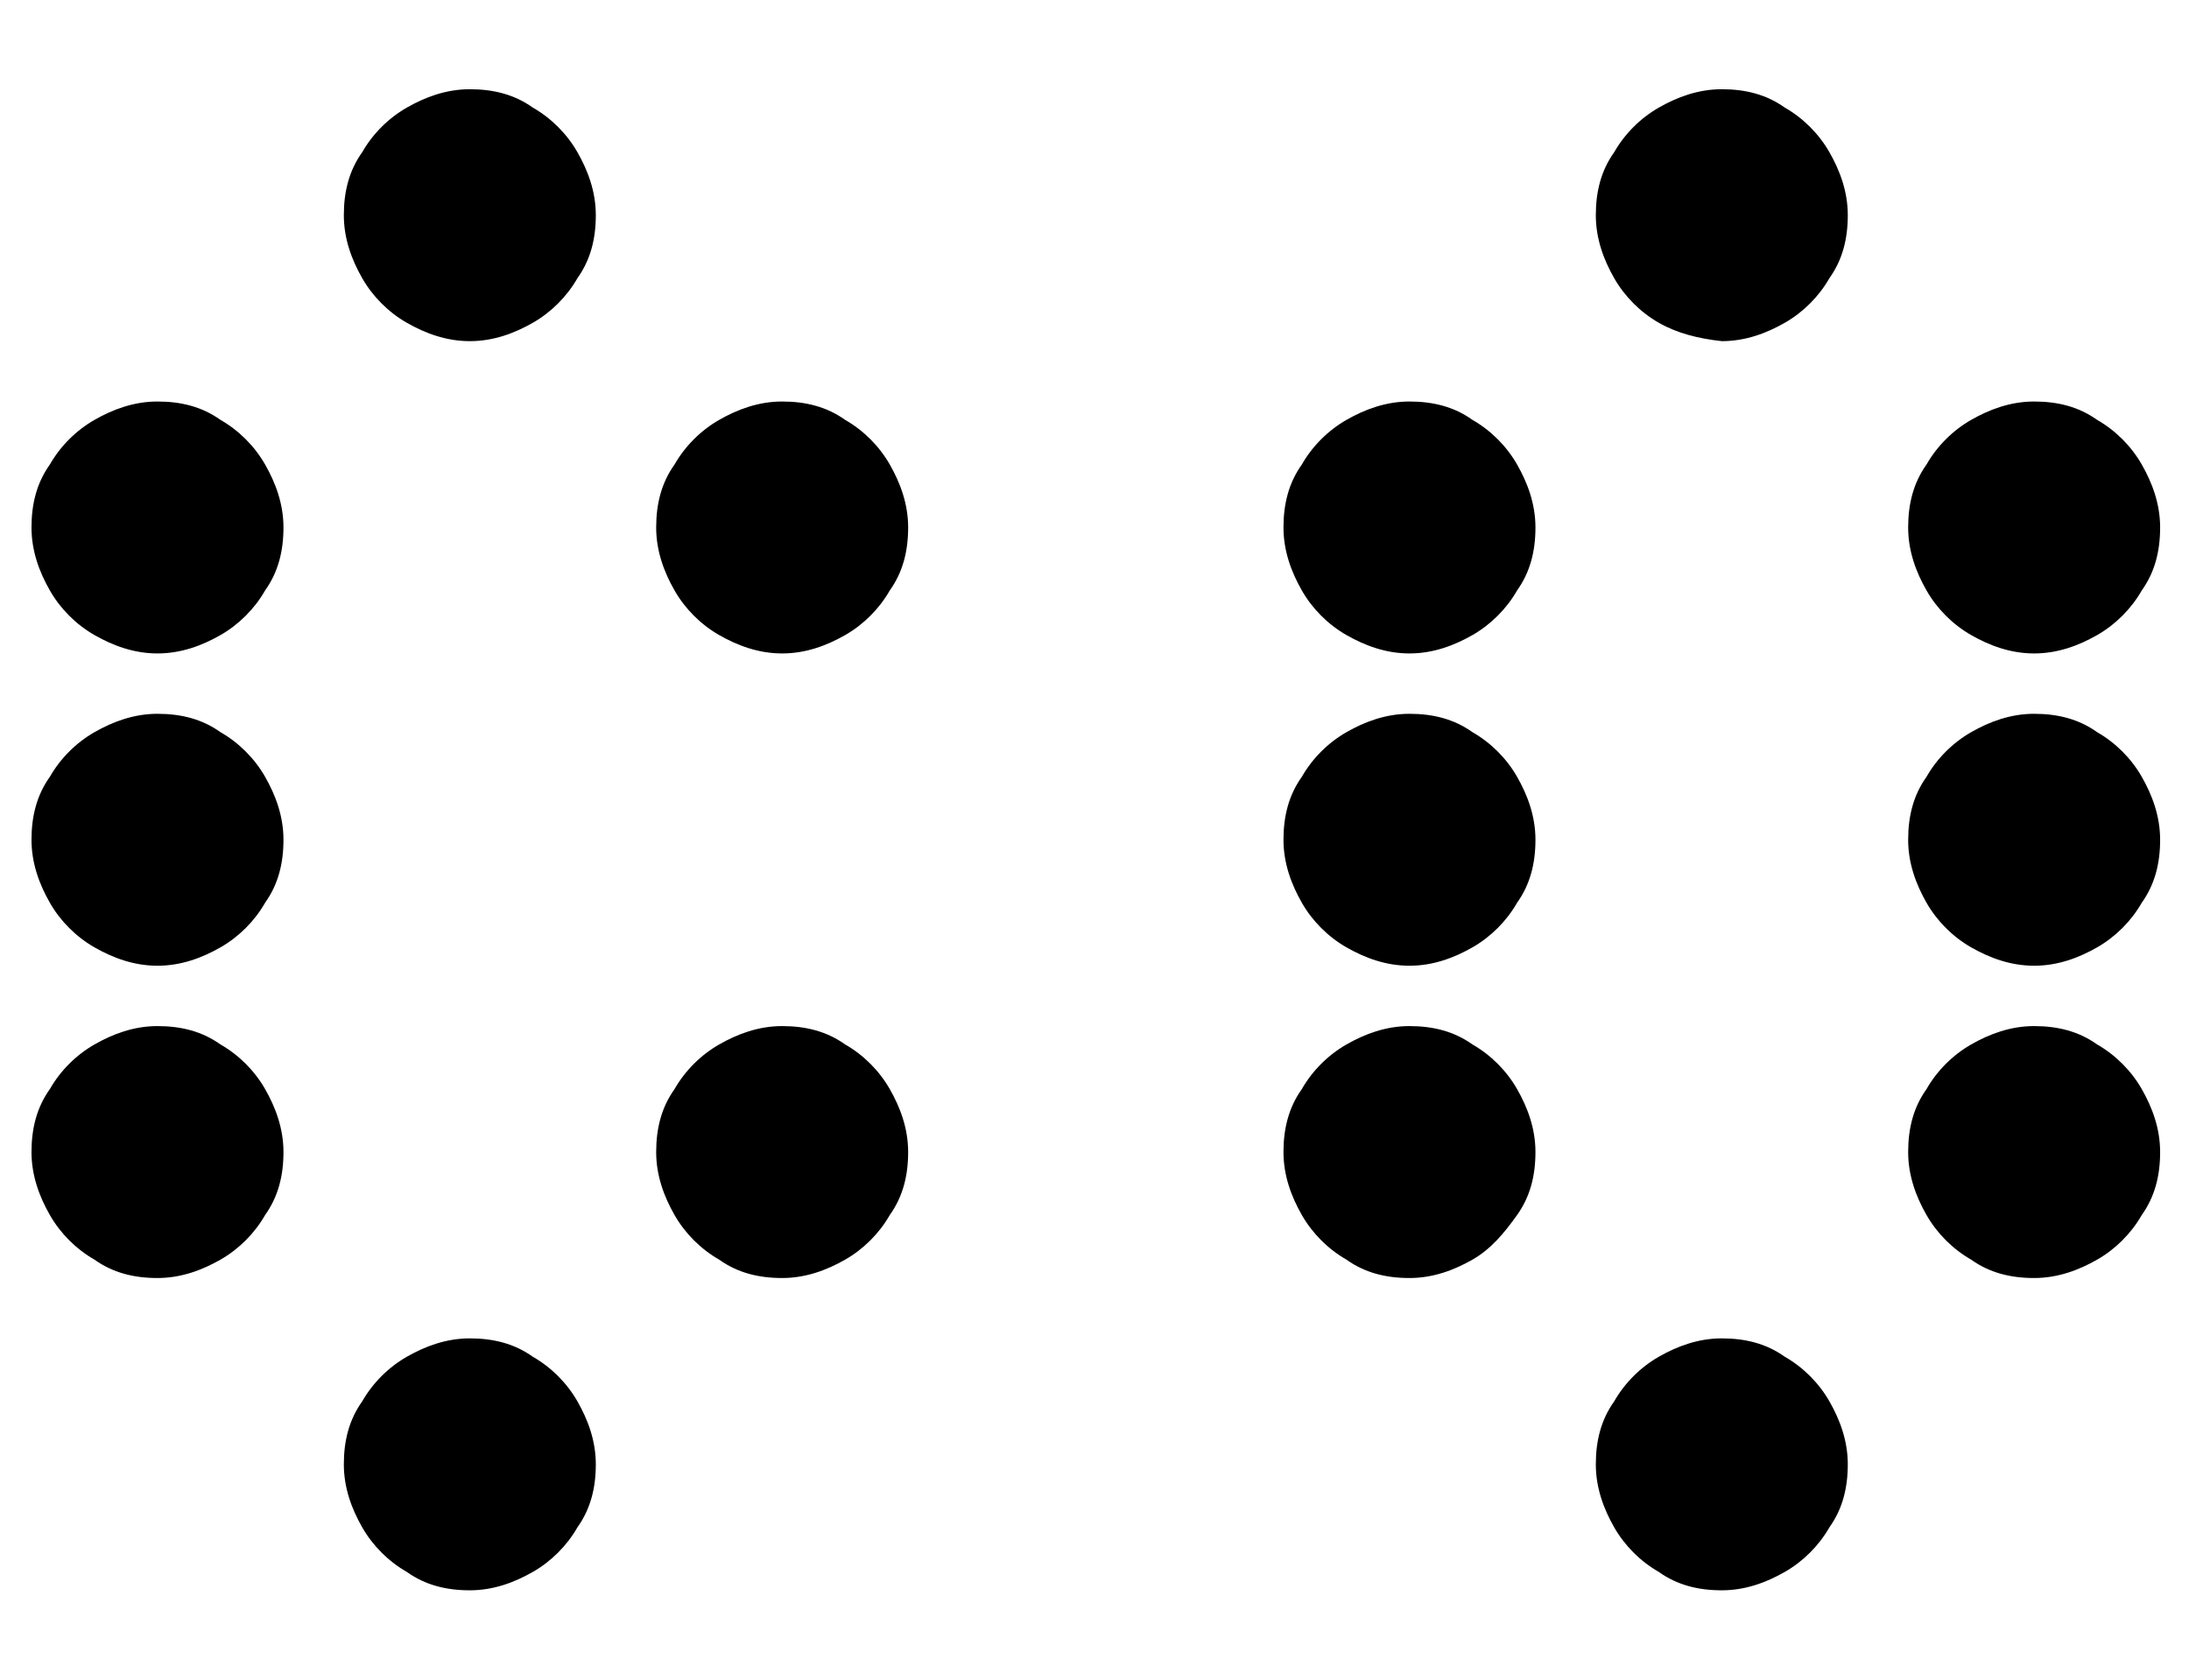
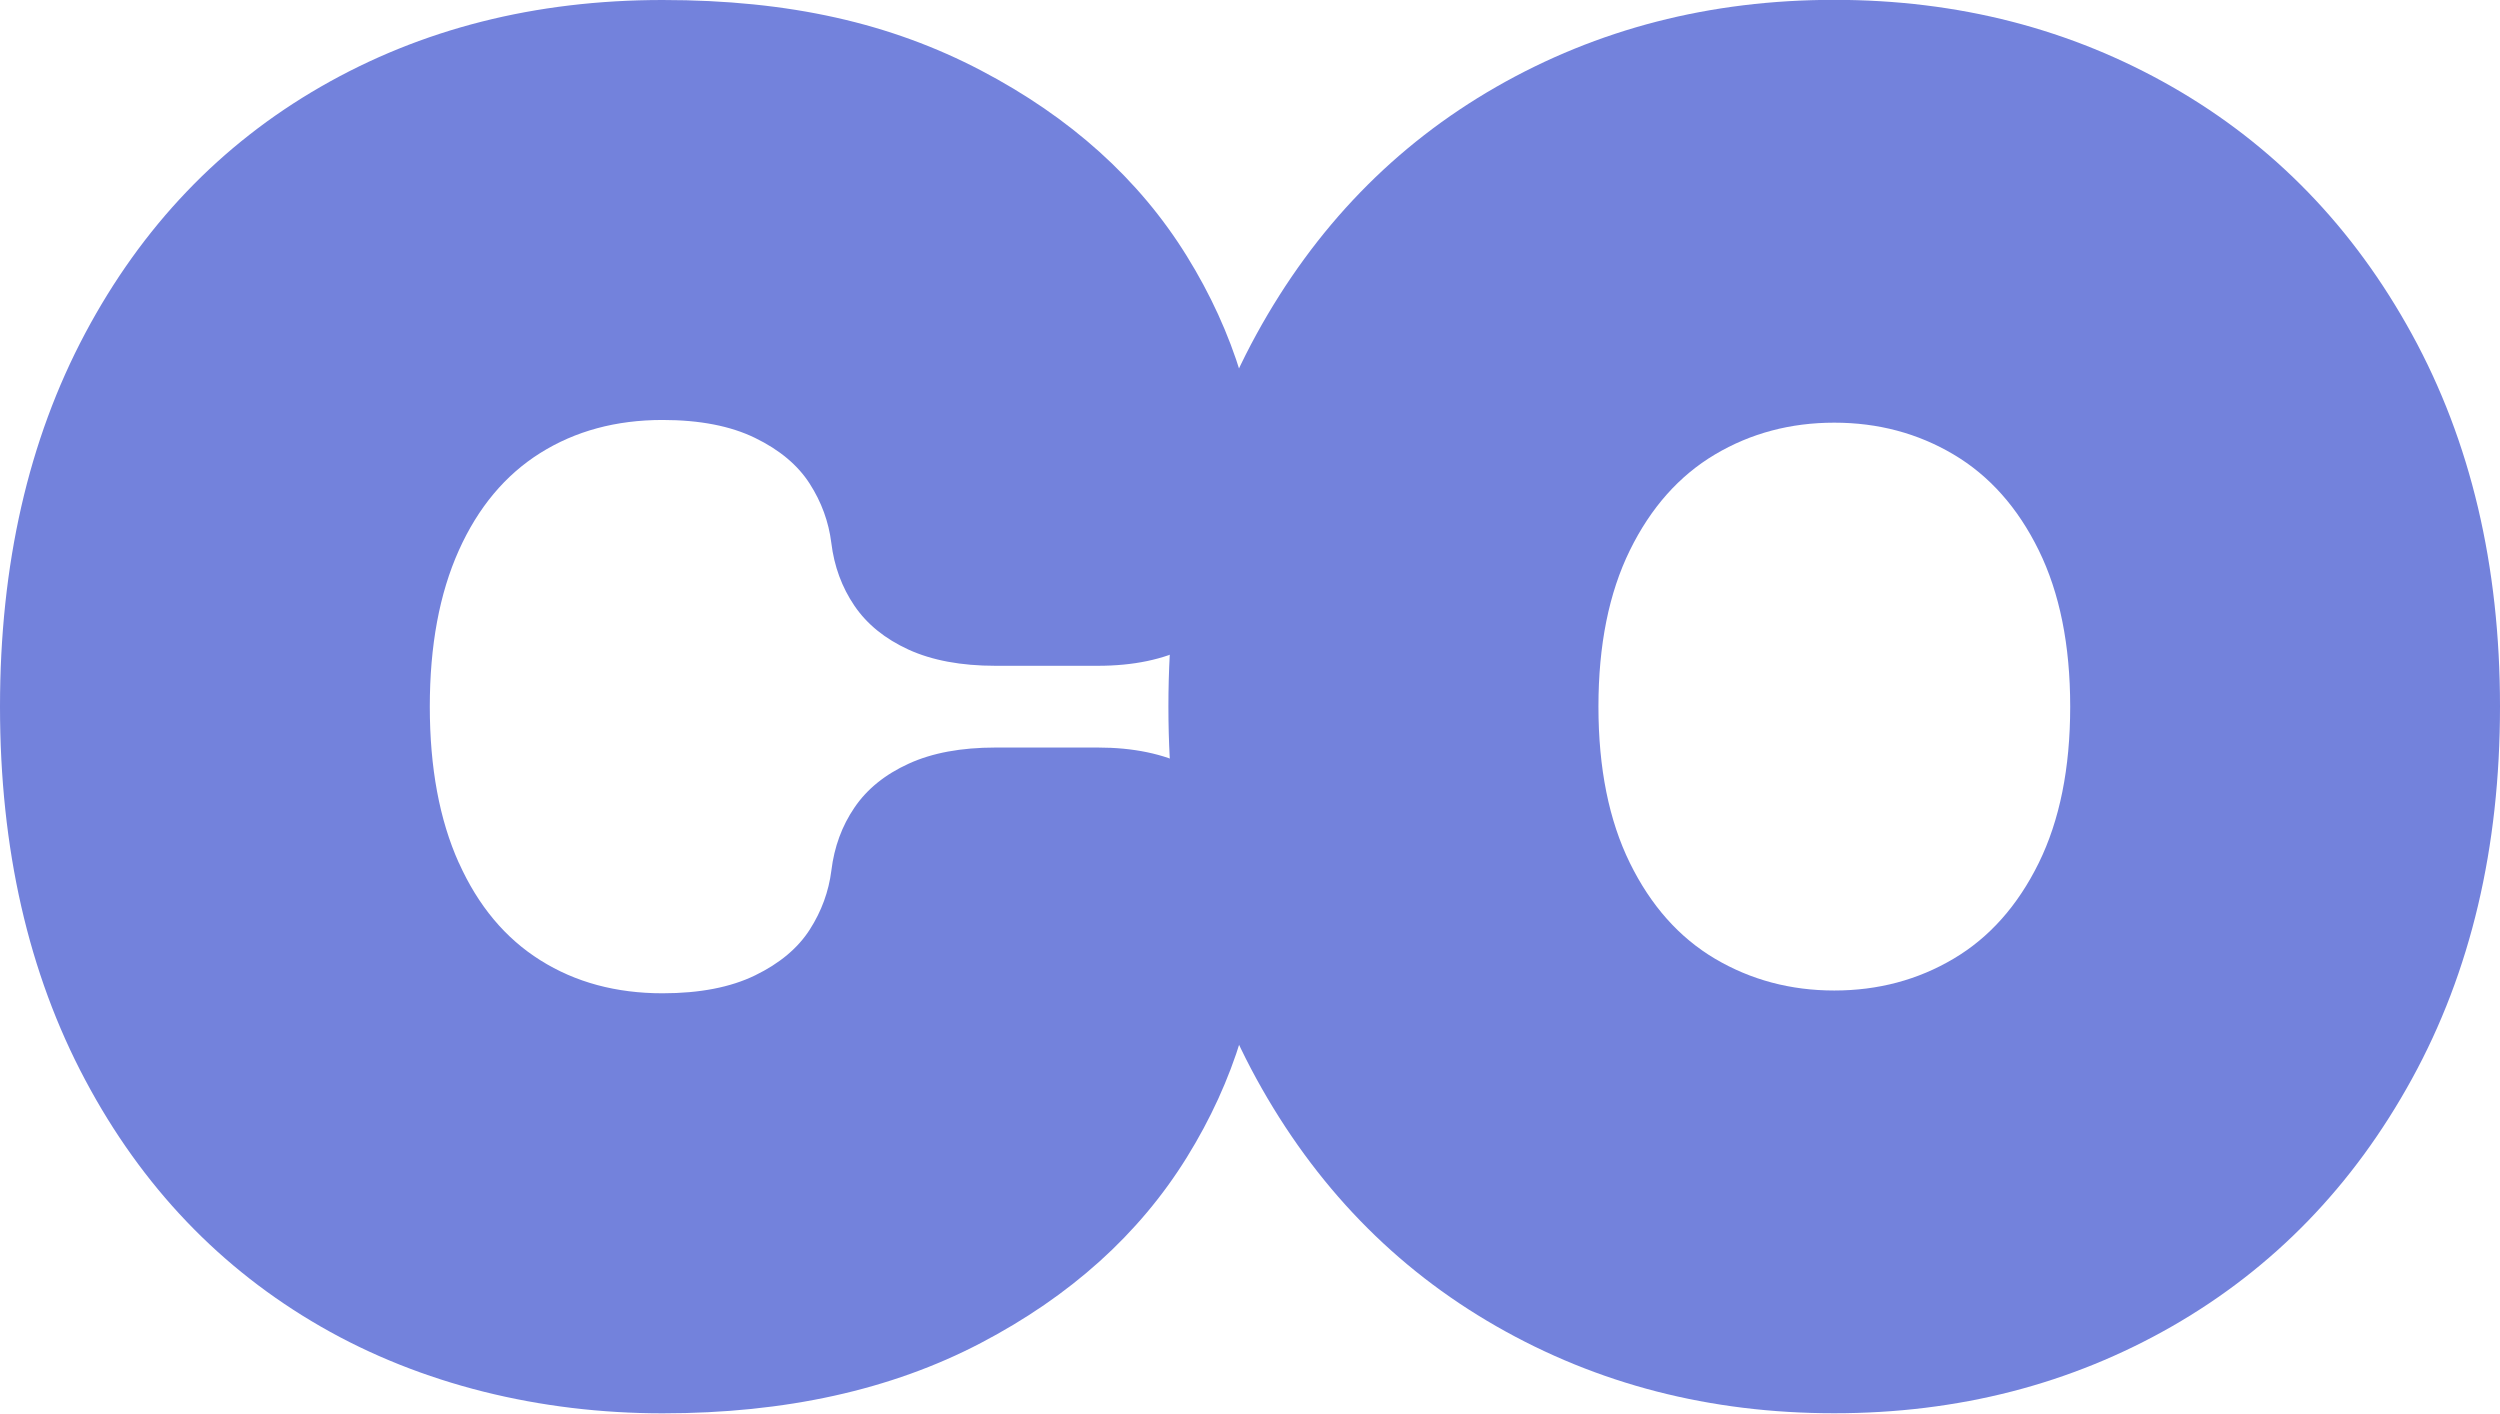
- <svg xmlns="http://www.w3.org/2000/svg" version="1.1" id="Calque_1" x="0px" y="0px" viewBox="0 0 83.4 64" style="enable-background:new 0 0 83.4 64;" xml:space="preserve">
-   <g>
-     <path d="M3.6,24.2c-0.7-0.4-1.3-1-1.7-1.7c-0.4-0.7-0.7-1.5-0.7-2.4c0-0.9,0.2-1.7,0.7-2.4c0.4-0.7,1-1.3,1.7-1.7s1.5-0.7,2.4-0.7   s1.7,0.2,2.4,0.7c0.7,0.4,1.3,1,1.7,1.7c0.4,0.7,0.7,1.5,0.7,2.4c0,0.9-0.2,1.7-0.7,2.4c-0.4,0.7-1,1.3-1.7,1.7S6.9,24.9,6,24.9   S4.3,24.6,3.6,24.2z M3.6,36.1c-0.7-0.4-1.3-1-1.7-1.7c-0.4-0.7-0.7-1.5-0.7-2.4c0-0.9,0.2-1.7,0.7-2.4c0.4-0.7,1-1.3,1.7-1.7   s1.5-0.7,2.4-0.7s1.7,0.2,2.4,0.7c0.7,0.4,1.3,1,1.7,1.7c0.4,0.7,0.7,1.5,0.7,2.4c0,0.9-0.2,1.7-0.7,2.4c-0.4,0.7-1,1.3-1.7,1.7   c-0.7,0.4-1.5,0.7-2.4,0.7S4.3,36.5,3.6,36.1z M3.6,48c-0.7-0.4-1.3-1-1.7-1.7s-0.7-1.5-0.7-2.4s0.2-1.7,0.7-2.4   c0.4-0.7,1-1.3,1.7-1.7c0.7-0.4,1.5-0.7,2.4-0.7s1.7,0.2,2.4,0.7c0.7,0.4,1.3,1,1.7,1.7c0.4,0.7,0.7,1.5,0.7,2.4s-0.2,1.7-0.7,2.4   c-0.4,0.7-1,1.3-1.7,1.7c-0.7,0.4-1.5,0.7-2.4,0.7S4.3,48.5,3.6,48z M15.5,12.3c-0.7-0.4-1.3-1-1.7-1.7c-0.4-0.7-0.7-1.5-0.7-2.4   s0.2-1.7,0.7-2.4c0.4-0.7,1-1.3,1.7-1.7c0.7-0.4,1.5-0.7,2.4-0.7s1.7,0.2,2.4,0.7c0.7,0.4,1.3,1,1.7,1.7c0.4,0.7,0.7,1.5,0.7,2.4   s-0.2,1.7-0.7,2.4c-0.4,0.7-1,1.3-1.7,1.7c-0.7,0.4-1.5,0.7-2.4,0.7S16.2,12.7,15.5,12.3z M15.5,59.9c-0.7-0.4-1.3-1-1.7-1.7   c-0.4-0.7-0.7-1.5-0.7-2.4s0.2-1.7,0.7-2.4c0.4-0.7,1-1.3,1.7-1.7c0.7-0.4,1.5-0.7,2.4-0.7s1.7,0.2,2.4,0.7c0.7,0.4,1.3,1,1.7,1.7   c0.4,0.7,0.7,1.5,0.7,2.4s-0.2,1.7-0.7,2.4c-0.4,0.7-1,1.3-1.7,1.7c-0.7,0.4-1.5,0.7-2.4,0.7S16.2,60.4,15.5,59.9z M27.4,24.2   c-0.7-0.4-1.3-1-1.7-1.7C25.3,21.8,25,21,25,20.1c0-0.9,0.2-1.7,0.7-2.4c0.4-0.7,1-1.3,1.7-1.7s1.5-0.7,2.4-0.7   c0.9,0,1.7,0.2,2.4,0.7c0.7,0.4,1.3,1,1.7,1.7c0.4,0.7,0.7,1.5,0.7,2.4c0,0.9-0.2,1.7-0.7,2.4c-0.4,0.7-1,1.3-1.7,1.7   c-0.7,0.4-1.5,0.7-2.4,0.7C28.9,24.9,28.1,24.6,27.4,24.2z M27.4,48c-0.7-0.4-1.3-1-1.7-1.7S25,44.8,25,43.9s0.2-1.7,0.7-2.4   c0.4-0.7,1-1.3,1.7-1.7c0.7-0.4,1.5-0.7,2.4-0.7c0.9,0,1.7,0.2,2.4,0.7c0.7,0.4,1.3,1,1.7,1.7c0.4,0.7,0.7,1.5,0.7,2.4   s-0.2,1.7-0.7,2.4c-0.4,0.7-1,1.3-1.7,1.7c-0.7,0.4-1.5,0.7-2.4,0.7C28.9,48.7,28.1,48.5,27.4,48z" />
-     <path d="M51.3,24.2c-0.7-0.4-1.3-1-1.7-1.7c-0.4-0.7-0.7-1.5-0.7-2.4c0-0.9,0.2-1.7,0.7-2.4c0.4-0.7,1-1.3,1.7-1.7s1.5-0.7,2.4-0.7   c0.9,0,1.7,0.2,2.4,0.7c0.7,0.4,1.3,1,1.7,1.7c0.4,0.7,0.7,1.5,0.7,2.4c0,0.9-0.2,1.7-0.7,2.4c-0.4,0.7-1,1.3-1.7,1.7   s-1.5,0.7-2.4,0.7C52.8,24.9,52,24.6,51.3,24.2z M51.3,36.1c-0.7-0.4-1.3-1-1.7-1.7c-0.4-0.7-0.7-1.5-0.7-2.4   c0-0.9,0.2-1.7,0.7-2.4c0.4-0.7,1-1.3,1.7-1.7s1.5-0.7,2.4-0.7c0.9,0,1.7,0.2,2.4,0.7c0.7,0.4,1.3,1,1.7,1.7   c0.4,0.7,0.7,1.5,0.7,2.4c0,0.9-0.2,1.7-0.7,2.4c-0.4,0.7-1,1.3-1.7,1.7c-0.7,0.4-1.5,0.7-2.4,0.7C52.8,36.8,52,36.5,51.3,36.1z    M51.3,48c-0.7-0.4-1.3-1-1.7-1.7c-0.4-0.7-0.7-1.5-0.7-2.4s0.2-1.7,0.7-2.4c0.4-0.7,1-1.3,1.7-1.7c0.7-0.4,1.5-0.7,2.4-0.7   c0.9,0,1.7,0.2,2.4,0.7c0.7,0.4,1.3,1,1.7,1.7c0.4,0.7,0.7,1.5,0.7,2.4s-0.2,1.7-0.7,2.4s-1,1.3-1.7,1.7c-0.7,0.4-1.5,0.7-2.4,0.7   C52.8,48.7,52,48.5,51.3,48z M63.2,12.3c-0.7-0.4-1.3-1-1.7-1.7c-0.4-0.7-0.7-1.5-0.7-2.4s0.2-1.7,0.7-2.4c0.4-0.7,1-1.3,1.7-1.7   s1.5-0.7,2.4-0.7c0.9,0,1.7,0.2,2.4,0.7c0.7,0.4,1.3,1,1.7,1.7c0.4,0.7,0.7,1.5,0.7,2.4s-0.2,1.7-0.7,2.4c-0.4,0.7-1,1.3-1.7,1.7   c-0.7,0.4-1.5,0.7-2.4,0.7C64.7,12.9,63.9,12.7,63.2,12.3z M63.2,59.9c-0.7-0.4-1.3-1-1.7-1.7c-0.4-0.7-0.7-1.5-0.7-2.4   s0.2-1.7,0.7-2.4c0.4-0.7,1-1.3,1.7-1.7c0.7-0.4,1.5-0.7,2.4-0.7c0.9,0,1.7,0.2,2.4,0.7c0.7,0.4,1.3,1,1.7,1.7   c0.4,0.7,0.7,1.5,0.7,2.4s-0.2,1.7-0.7,2.4c-0.4,0.7-1,1.3-1.7,1.7c-0.7,0.4-1.5,0.7-2.4,0.7C64.7,60.6,63.9,60.4,63.2,59.9z    M75.1,24.2c-0.7-0.4-1.3-1-1.7-1.7c-0.4-0.7-0.7-1.5-0.7-2.4c0-0.9,0.2-1.7,0.7-2.4c0.4-0.7,1-1.3,1.7-1.7   c0.7-0.4,1.5-0.7,2.4-0.7c0.9,0,1.7,0.2,2.4,0.7c0.7,0.4,1.3,1,1.7,1.7c0.4,0.7,0.7,1.5,0.7,2.4c0,0.9-0.2,1.7-0.7,2.4   c-0.4,0.7-1,1.3-1.7,1.7c-0.7,0.4-1.5,0.7-2.4,0.7C76.6,24.9,75.8,24.6,75.1,24.2z M75.1,36.1c-0.7-0.4-1.3-1-1.7-1.7   c-0.4-0.7-0.7-1.5-0.7-2.4c0-0.9,0.2-1.7,0.7-2.4c0.4-0.7,1-1.3,1.7-1.7c0.7-0.4,1.5-0.7,2.4-0.7c0.9,0,1.7,0.2,2.4,0.7   c0.7,0.4,1.3,1,1.7,1.7c0.4,0.7,0.7,1.5,0.7,2.4c0,0.9-0.2,1.7-0.7,2.4c-0.4,0.7-1,1.3-1.7,1.7c-0.7,0.4-1.5,0.7-2.4,0.7   C76.6,36.8,75.8,36.5,75.1,36.1z M75.1,48c-0.7-0.4-1.3-1-1.7-1.7s-0.7-1.5-0.7-2.4s0.2-1.7,0.7-2.4c0.4-0.7,1-1.3,1.7-1.7   c0.7-0.4,1.5-0.7,2.4-0.7c0.9,0,1.7,0.2,2.4,0.7c0.7,0.4,1.3,1,1.7,1.7s0.7,1.5,0.7,2.4s-0.2,1.7-0.7,2.4c-0.4,0.7-1,1.3-1.7,1.7   c-0.7,0.4-1.5,0.7-2.4,0.7C76.6,48.7,75.8,48.5,75.1,48z" />
-   </g>
+ <svg xmlns="http://www.w3.org/2000/svg" id="Calque_1" data-name="Calque 1" viewBox="0 0 333.06 188.28">
+   <defs>
+     <style>
+       .cls-1 {
+         fill: #7382dc;
+       }
+     </style>
+   </defs>
+   <path class="cls-1" d="M61.13,114.94c2.57,5.73,6.19,10.06,10.86,12.99,4.67,2.94,10.1,4.4,16.28,4.4,4.95,0,9.07-.8,12.33-2.39,3.27-1.59,5.69-3.62,7.27-6.08s2.54-5.1,2.89-7.9c.38-3.12,1.4-5.92,3.08-8.38,1.67-2.46,4.08-4.41,7.22-5.84,3.14-1.44,7-2.15,11.57-2.15h13.63c4.74,0,8.75.84,12.05,2.51,3.29,1.67,5.78,4.13,7.43,7.38,1.66,3.25,2.44,7.22,2.35,11.93-.32,11.64-3.65,22.58-9.99,32.8-6.34,10.22-15.49,18.46-27.43,24.71-11.94,6.25-26.07,9.37-42.39,9.37s-32.15-3.85-45.53-11.55-23.85-18.66-31.4-32.87C3.78,129.65,0,113.07,0,94.14s3.78-35.51,11.34-49.72c7.56-14.21,18.02-25.17,31.4-32.87C56.12,3.85,71.3,0,88.27,0s30.44,3.12,42.39,9.37c11.94,6.25,21.09,14.48,27.43,24.71,6.34,10.22,9.67,21.16,9.99,32.8.09,4.7-.69,8.68-2.35,11.93-1.65,3.25-4.13,5.71-7.43,7.38-3.3,1.67-7.31,2.51-12.05,2.51h-13.63c-4.57,0-8.43-.72-11.57-2.15-3.14-1.44-5.54-3.38-7.22-5.85-1.67-2.46-2.7-5.25-3.08-8.38-.35-2.81-1.31-5.44-2.89-7.9-1.58-2.46-4-4.49-7.27-6.08-3.26-1.59-7.37-2.39-12.33-2.39-6.18,0-11.61,1.47-16.28,4.4s-8.29,7.26-10.86,12.99c-2.57,5.73-3.86,12.66-3.86,20.8s1.29,15.07,3.86,20.8Z" />
+   <path class="cls-1" d="M199.33,176.68c-13.49-7.73-24.14-18.72-31.95-32.97-7.81-14.25-11.72-30.77-11.72-49.58s3.91-35.33,11.72-49.58c7.81-14.25,18.46-25.23,31.95-32.97,13.49-7.73,28.5-11.6,45.03-11.6s31.54,3.87,45.04,11.6c13.49,7.73,24.14,18.72,31.94,32.97,7.81,14.25,11.72,30.77,11.72,49.58s-3.9,35.33-11.72,49.58c-7.81,14.25-18.46,25.23-31.94,32.97-13.49,7.73-28.5,11.6-45.04,11.6s-31.54-3.87-45.03-11.6ZM260.27,127.72c4.77-2.82,8.54-7.07,11.34-12.75,2.79-5.68,4.19-12.62,4.19-20.83s-1.4-15.15-4.19-20.83c-2.79-5.68-6.57-9.93-11.34-12.76s-10.07-4.24-15.9-4.24-11.14,1.41-15.9,4.24-8.54,7.08-11.33,12.76c-2.79,5.68-4.19,12.62-4.19,20.83s1.4,15.15,4.19,20.83c2.79,5.68,6.57,9.93,11.33,12.75,4.77,2.82,10.07,4.24,15.9,4.24s11.14-1.41,15.9-4.24Z" />
</svg>
